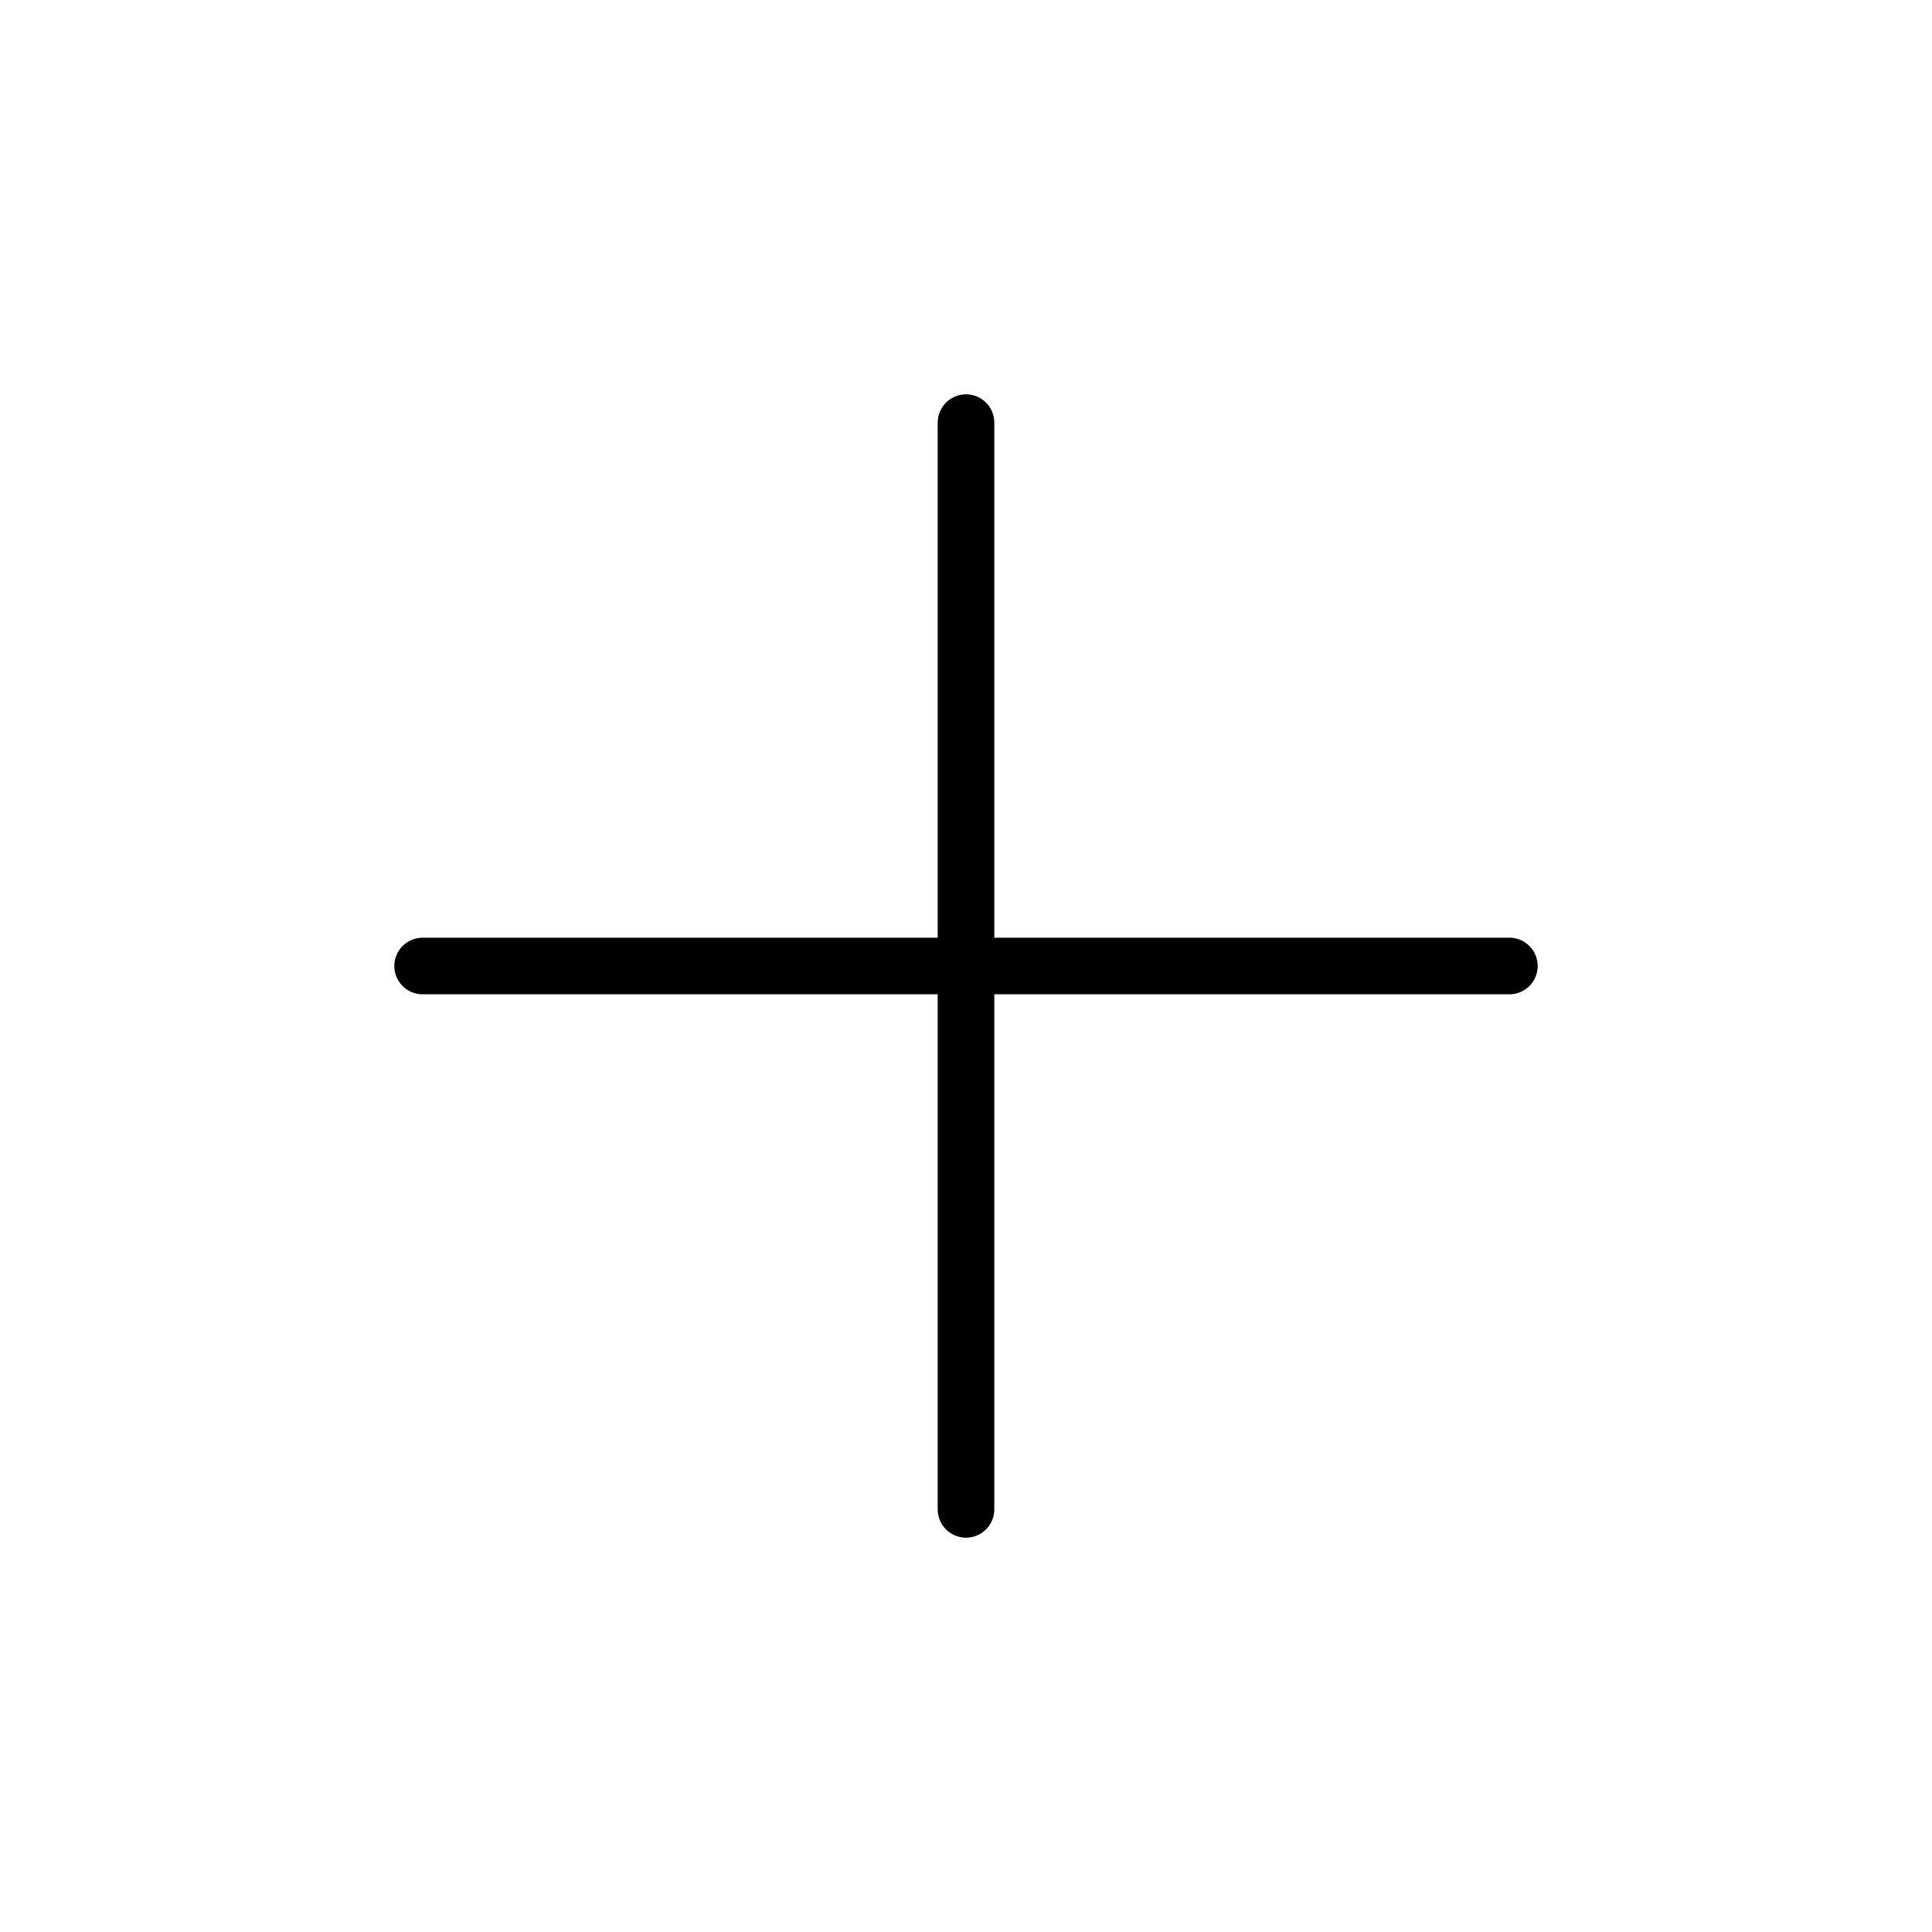
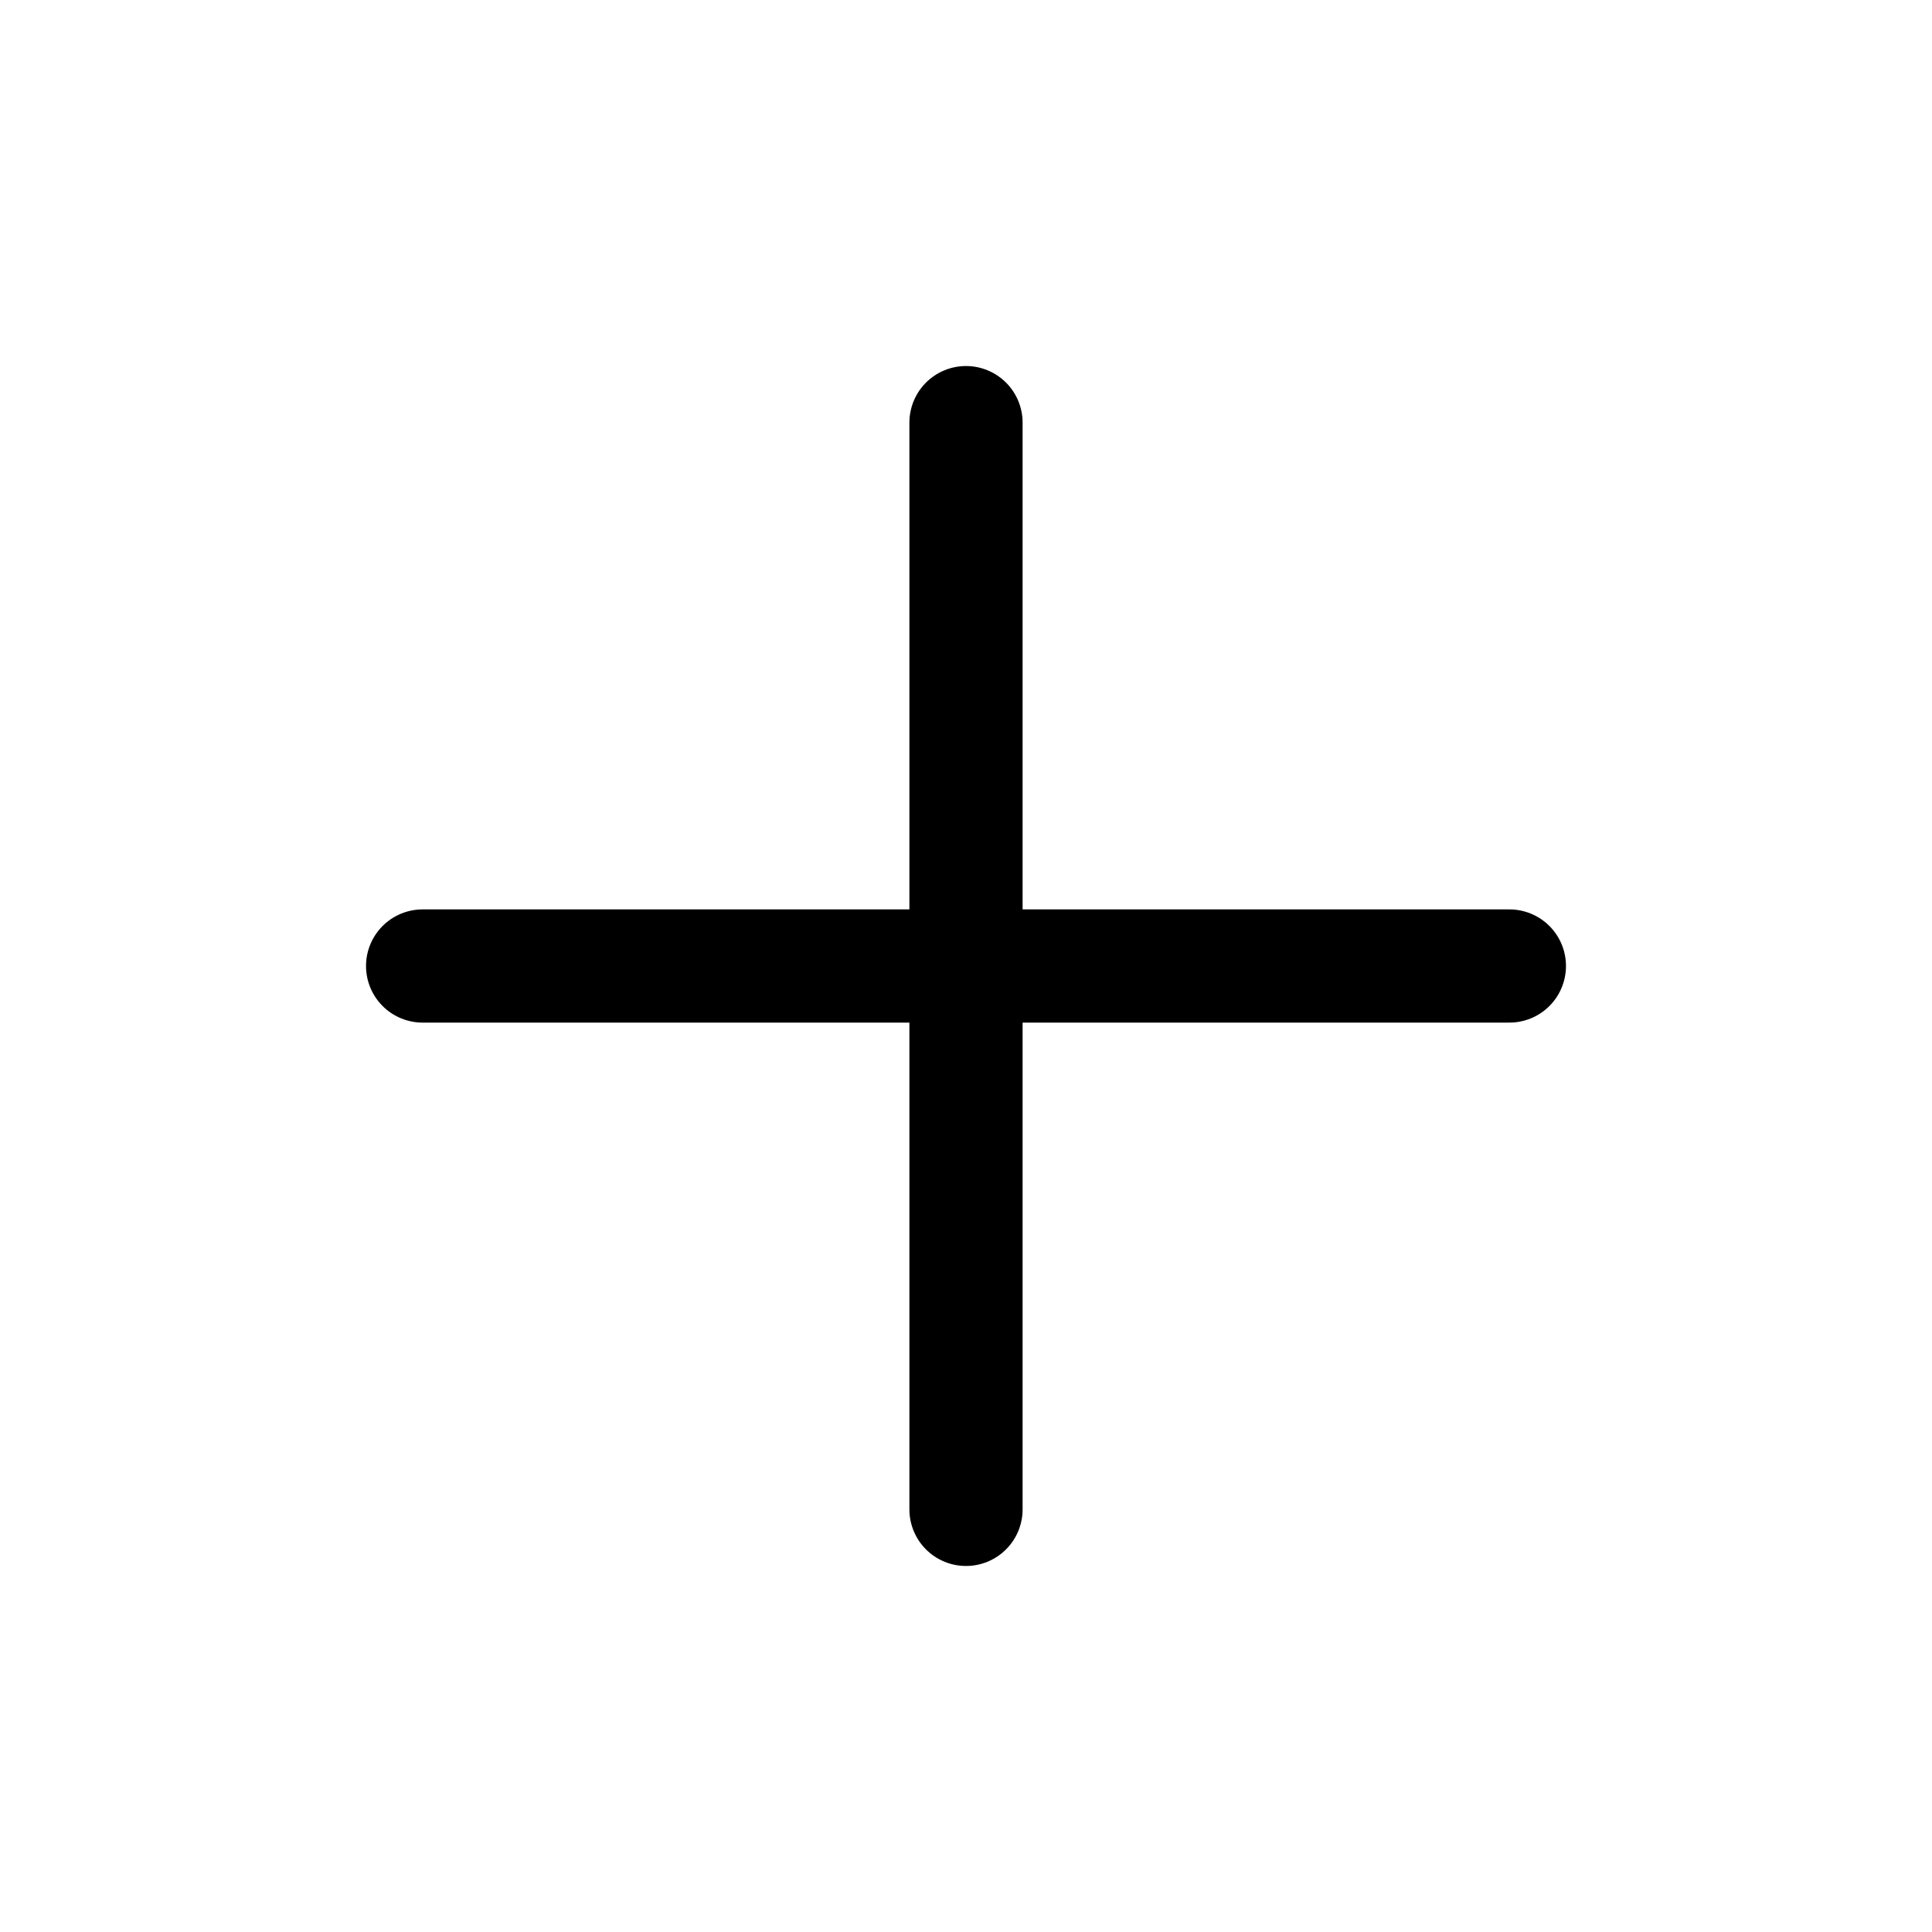
<svg xmlns="http://www.w3.org/2000/svg" class="ionicon" viewBox="0 0 512 512">
-   <path fill="none" stroke="currentColor" stroke-linecap="round" stroke-linejoin="round" stroke-width="15" d="M256 112v288M400 256H112" />
+   <path fill="none" stroke="currentColor" stroke-linecap="round" stroke-linejoin="round" stroke-width="30" d="M256 112v288M400 256H112" />
</svg>
